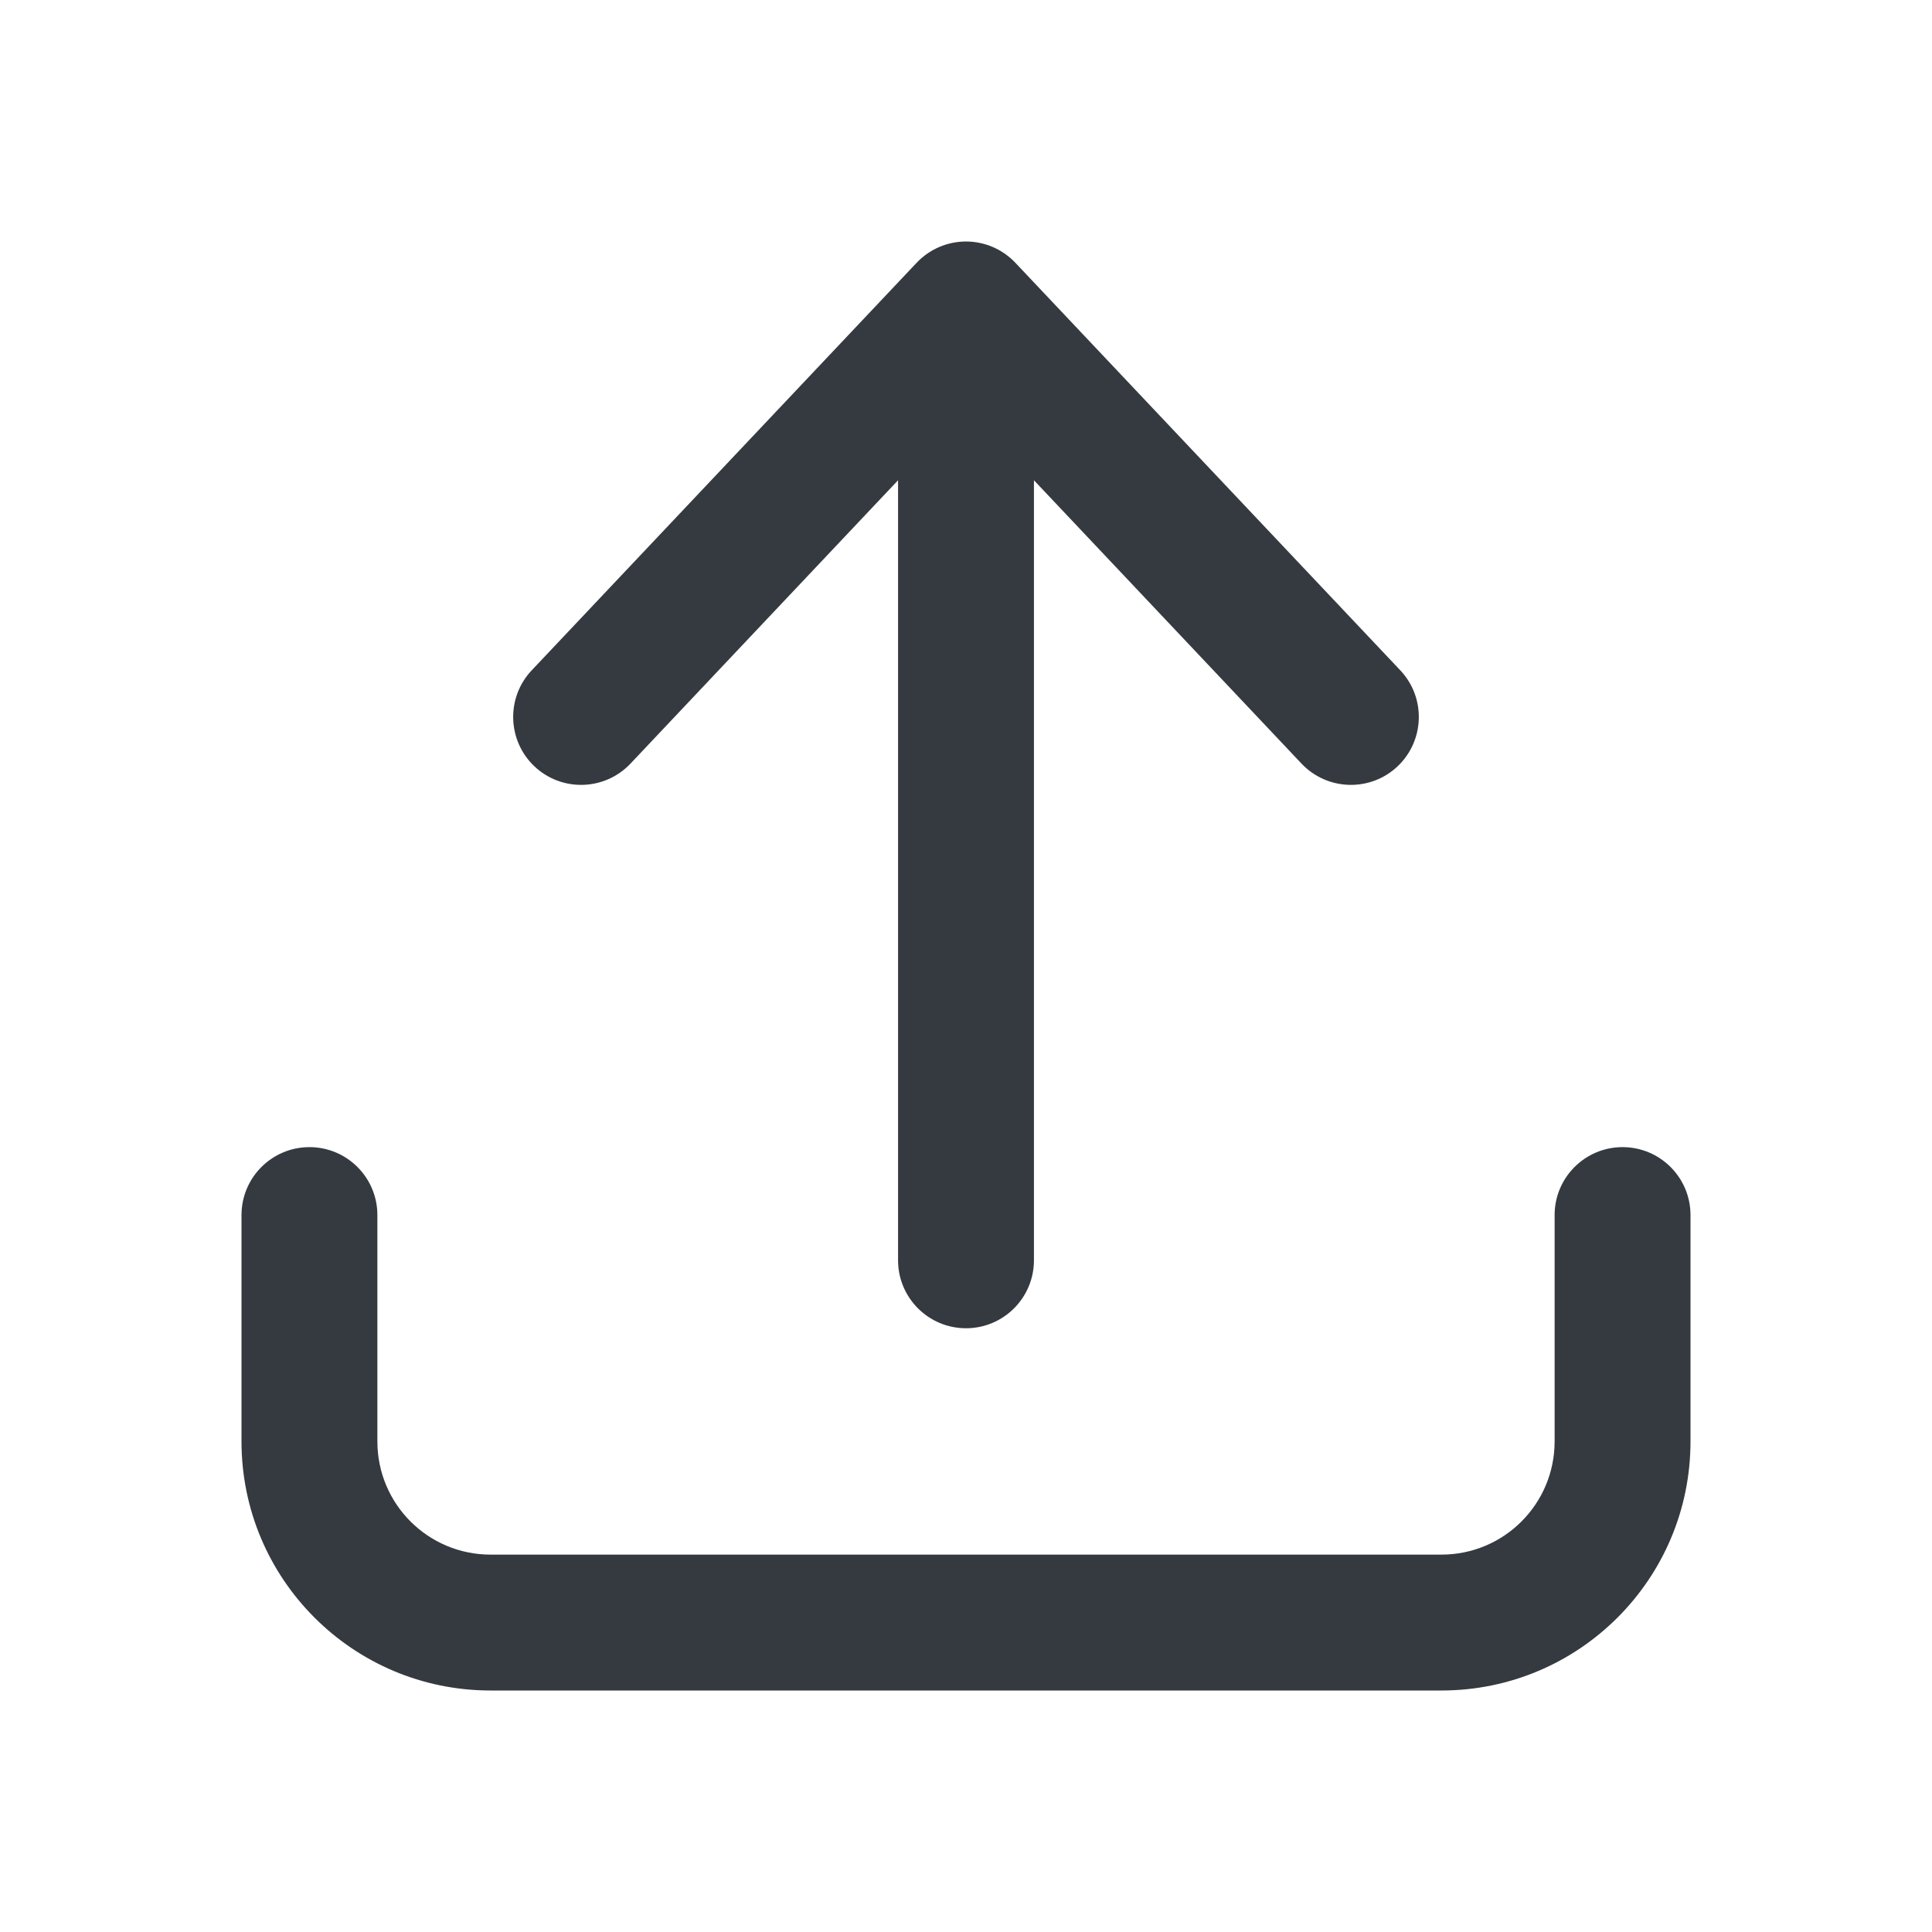
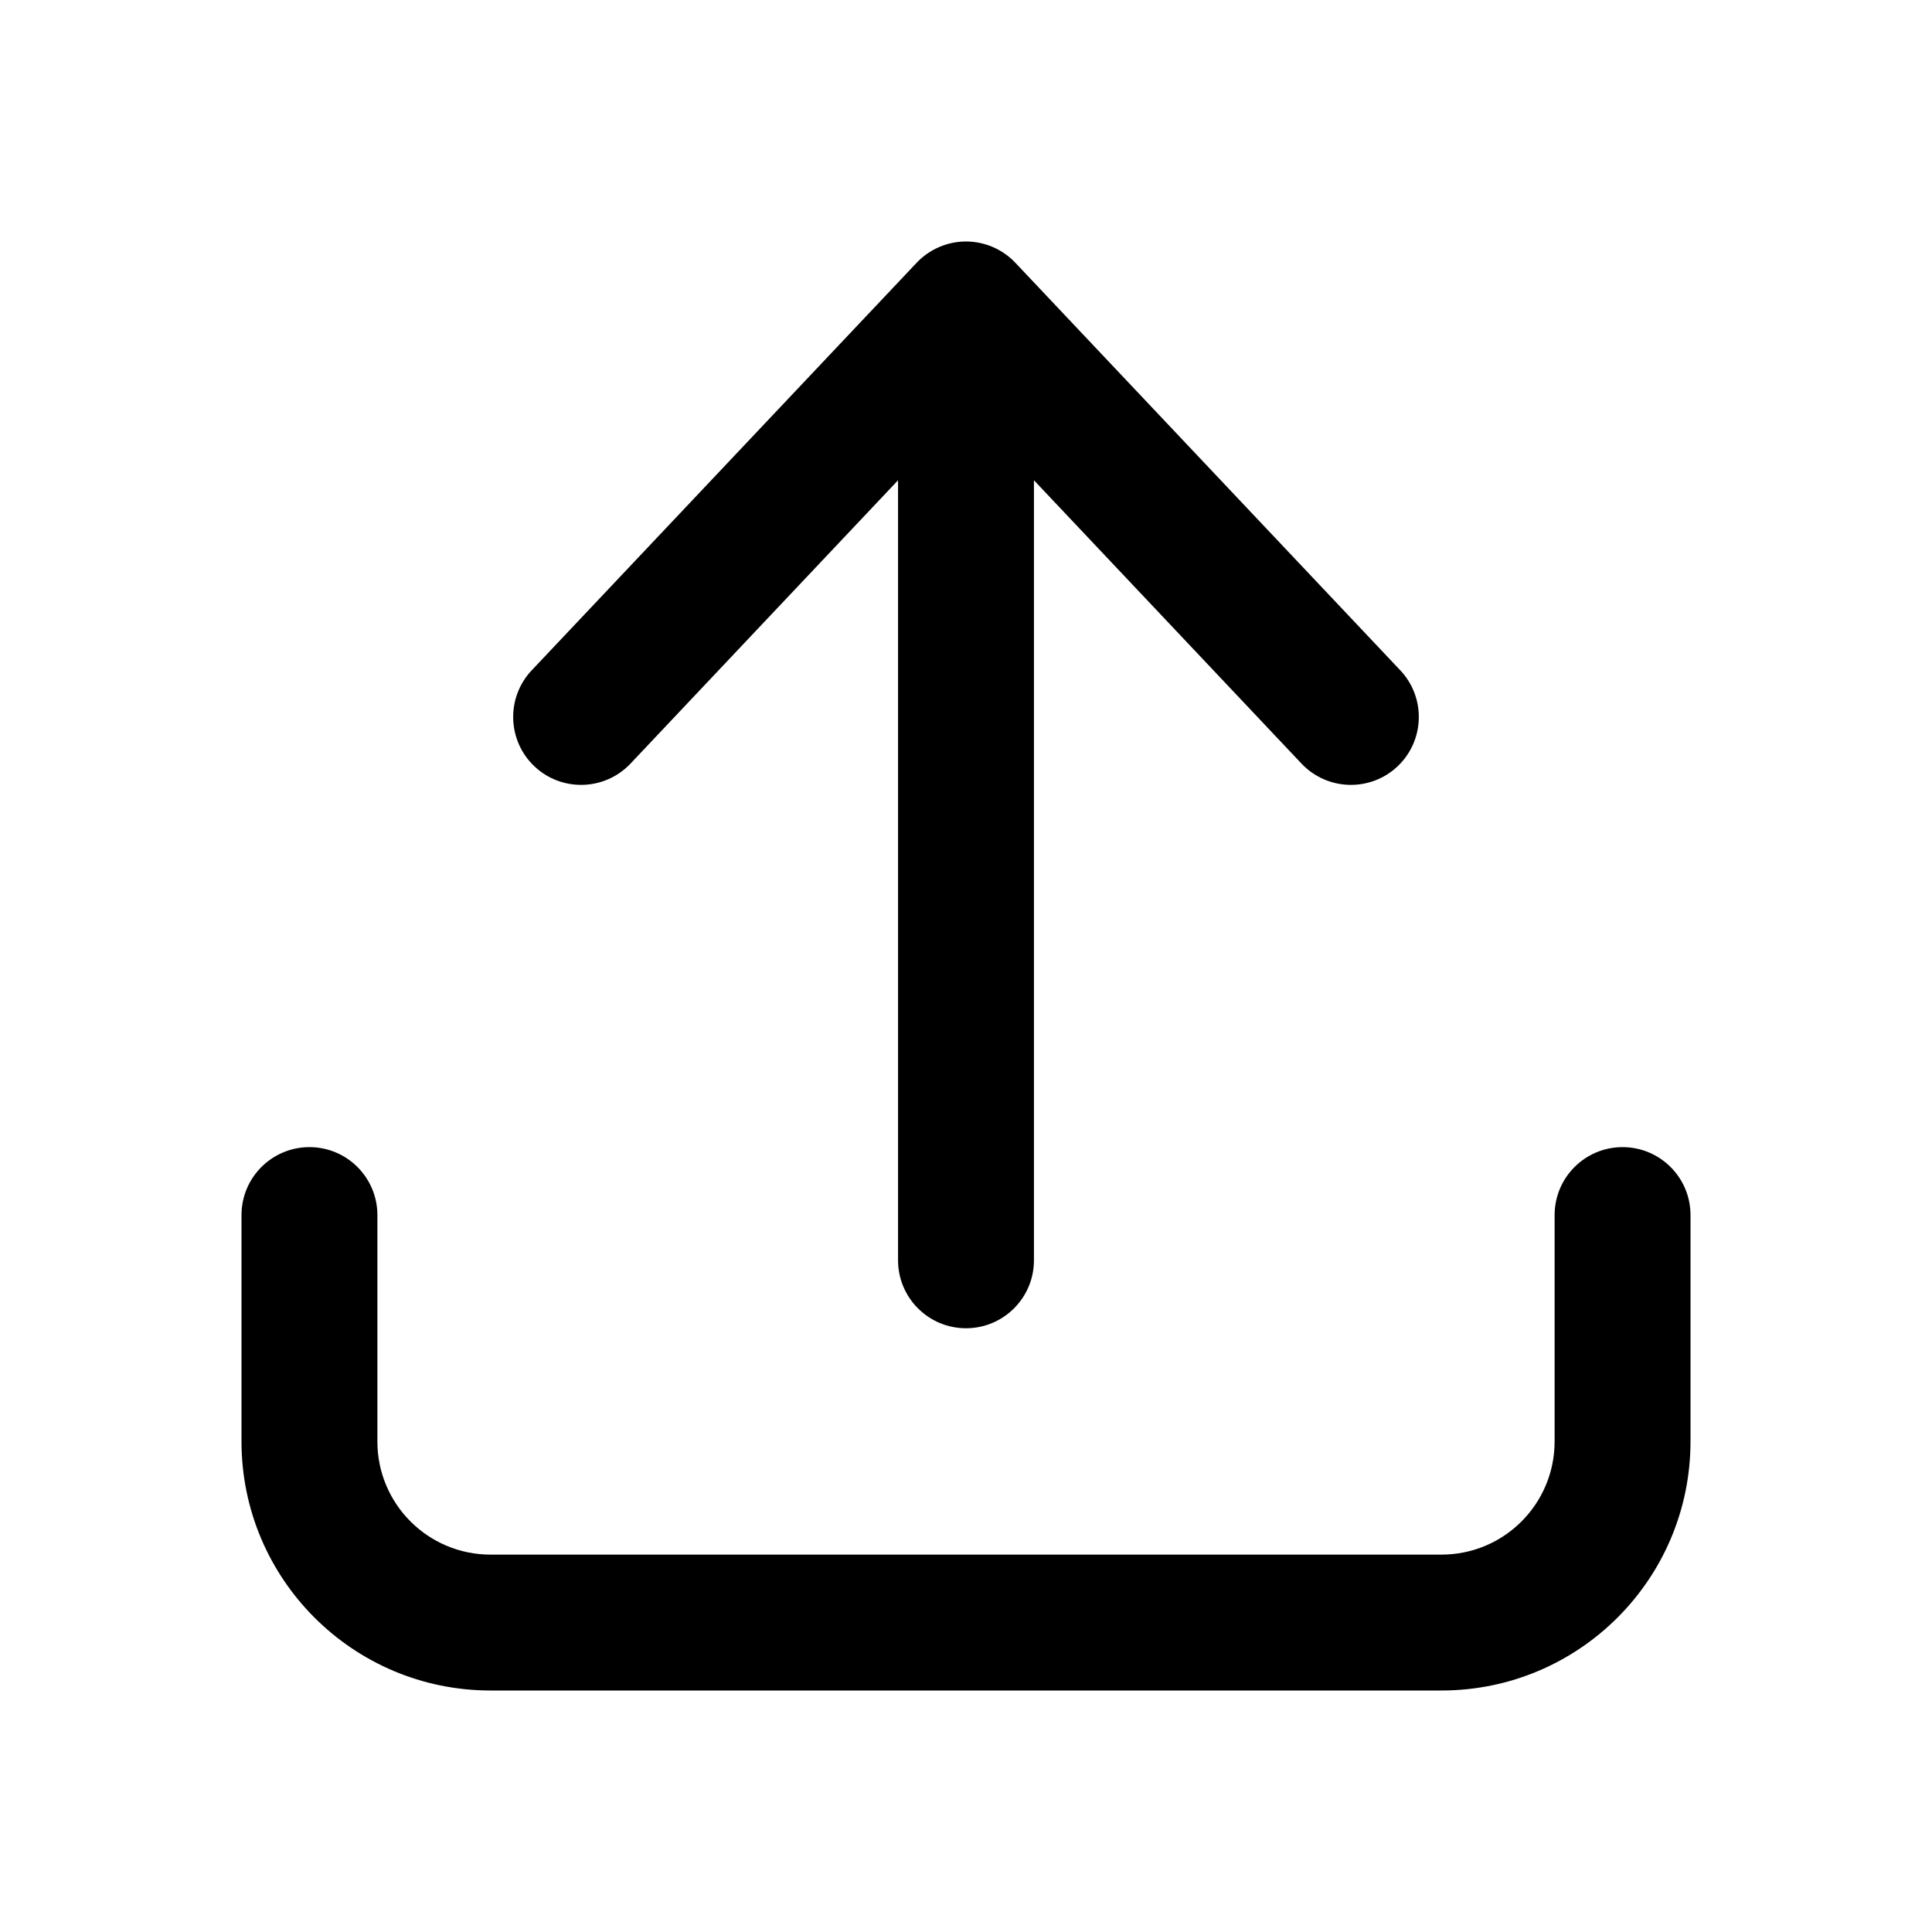
<svg xmlns="http://www.w3.org/2000/svg" width="24" height="24" viewBox="0 0 24 24" fill="none">
-   <path d="M11.156 15.656C11.156 16.122 11.534 16.5 12 16.5C12.466 16.5 12.844 16.122 12.844 15.656L12.844 5.966L16.168 9.486C16.488 9.824 17.022 9.84 17.361 9.52C17.699 9.2 17.715 8.666 17.395 8.327L12.613 3.264C12.454 3.096 12.232 3 12 3C11.768 3 11.546 3.096 11.387 3.264L6.605 8.327C6.285 8.666 6.301 9.2 6.639 9.52C6.978 9.84 7.512 9.824 7.832 9.486L11.156 5.966L11.156 15.656Z" fill="#353A40" />
-   <path d="M4.688 15.094C4.688 14.628 4.31 14.25 3.844 14.25C3.378 14.25 3 14.628 3 15.094V17.906C3 19.615 4.385 21 6.094 21H17.906C19.615 21 21 19.615 21 17.906V15.094C21 14.628 20.622 14.25 20.156 14.25C19.69 14.25 19.312 14.628 19.312 15.094V17.906C19.312 18.683 18.683 19.312 17.906 19.312H6.094C5.317 19.312 4.688 18.683 4.688 17.906V15.094Z" fill="#353A40" />
+   <path d="M11.156 15.656C11.156 16.122 11.534 16.5 12 16.5C12.466 16.5 12.844 16.122 12.844 15.656L12.844 5.966L16.168 9.486C16.488 9.824 17.022 9.84 17.361 9.52C17.699 9.2 17.715 8.666 17.395 8.327L12.613 3.264C12.454 3.096 12.232 3 12 3C11.768 3 11.546 3.096 11.387 3.264L6.605 8.327C6.285 8.666 6.301 9.2 6.639 9.52C6.978 9.84 7.512 9.824 7.832 9.486L11.156 5.966L11.156 15.656Z" fill="currentColor" />
+   <path d="M4.688 15.094C4.688 14.628 4.31 14.25 3.844 14.25C3.378 14.25 3 14.628 3 15.094V17.906C3 19.615 4.385 21 6.094 21H17.906C19.615 21 21 19.615 21 17.906V15.094C21 14.628 20.622 14.25 20.156 14.25C19.69 14.25 19.312 14.628 19.312 15.094V17.906C19.312 18.683 18.683 19.312 17.906 19.312H6.094C5.317 19.312 4.688 18.683 4.688 17.906V15.094Z" fill="currentColor" />
</svg>
